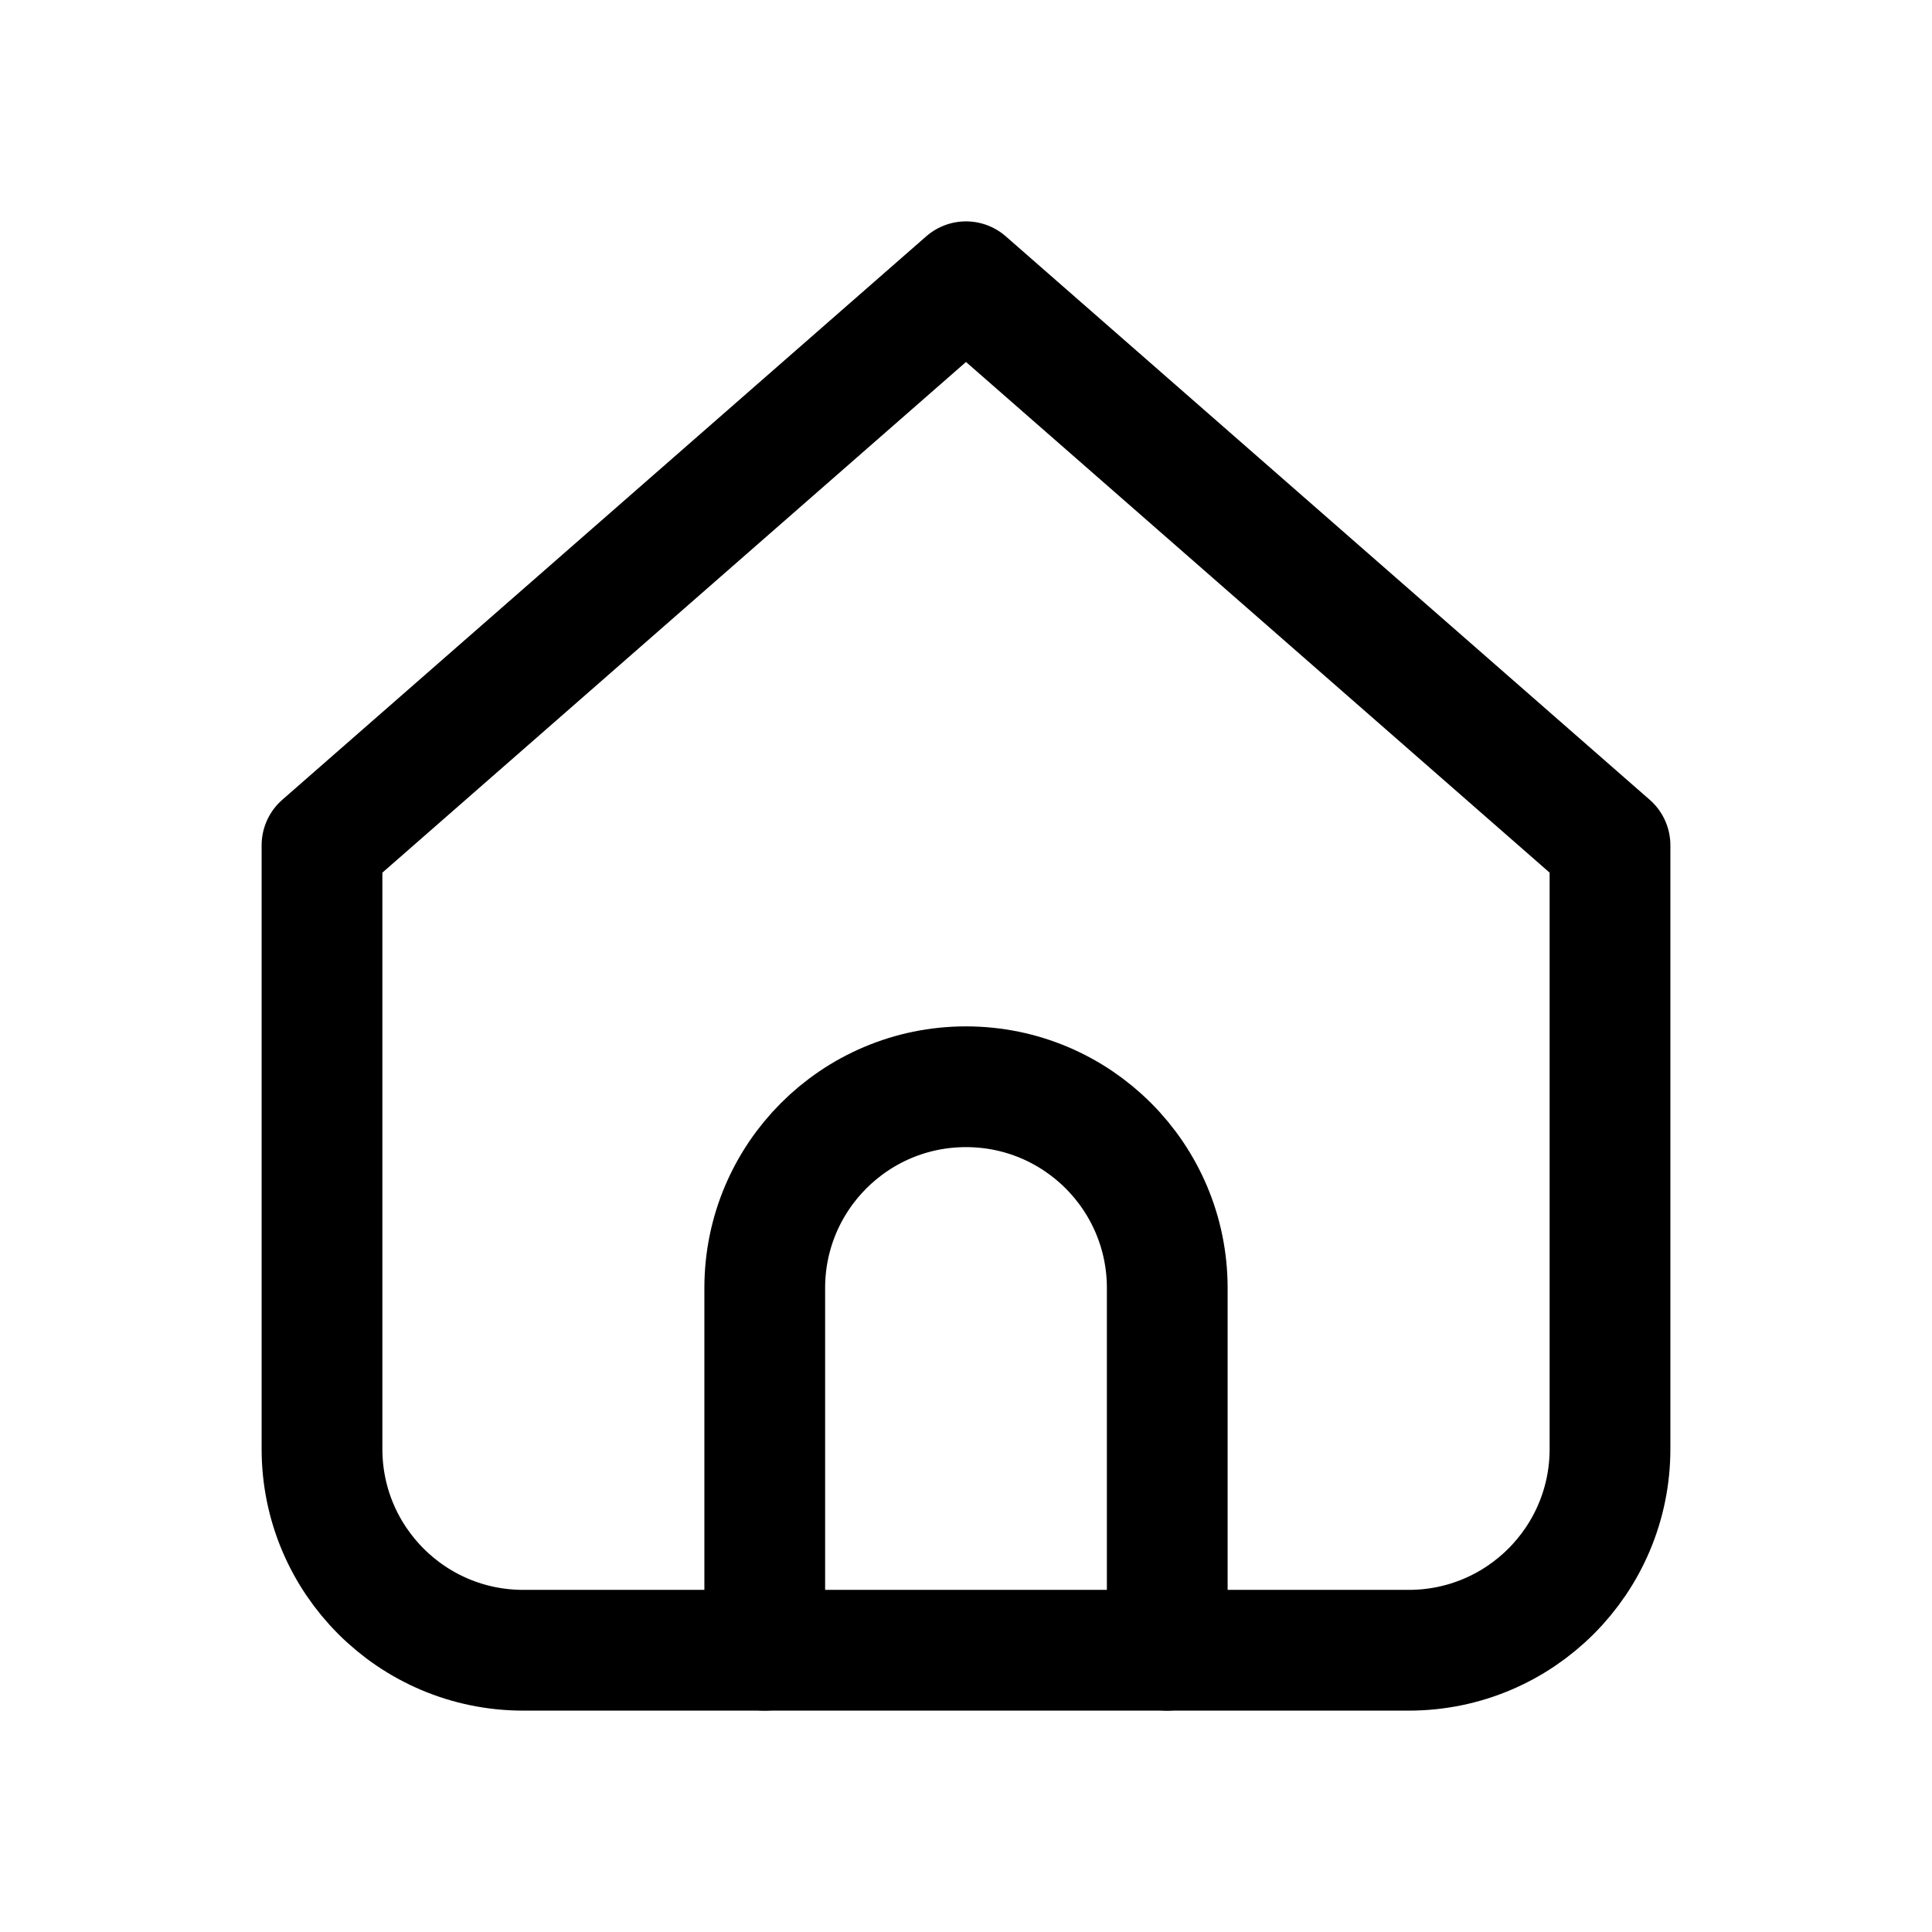
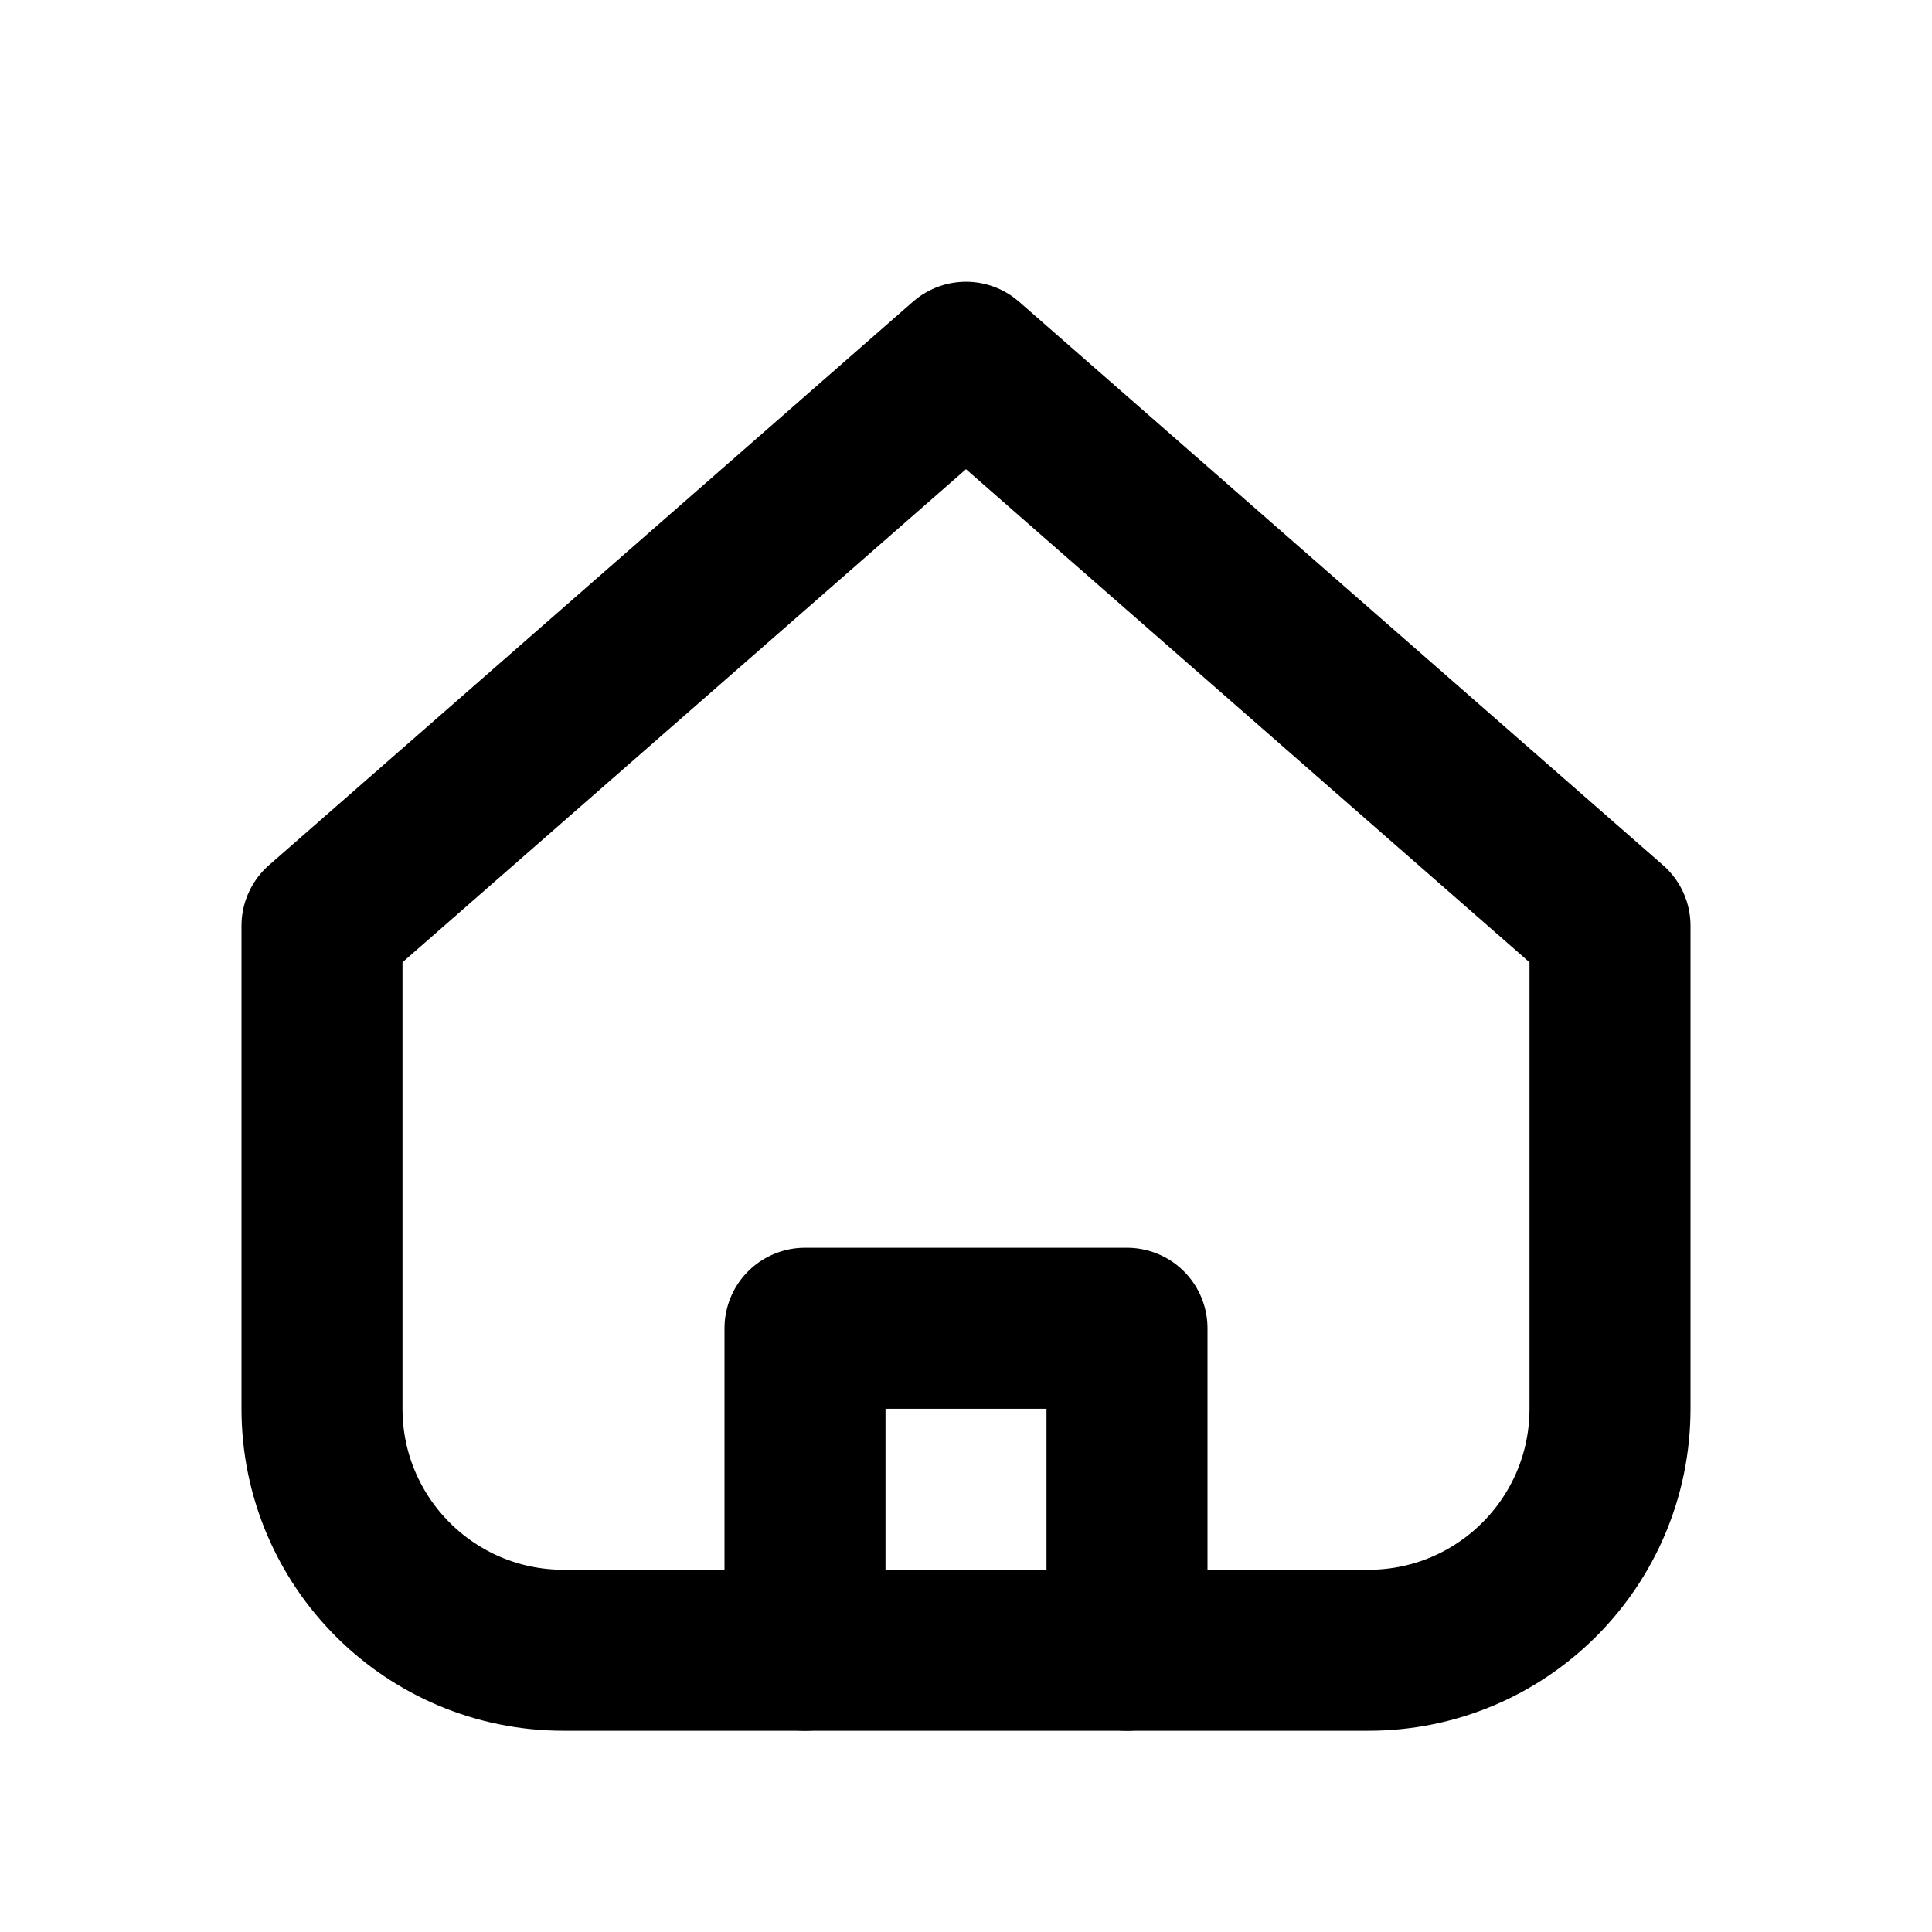
- <svg xmlns="http://www.w3.org/2000/svg" viewBox="0 0 24 24" fill="none" stroke="currentColor" stroke-width="1.5" stroke-linecap="round" stroke-linejoin="round">
-   <path d="M4 10.5 12 3.5l8 7V18a2.5 2.5 0 0 1-2.5 2.5h-11A2.5 2.5 0 0 1 4 18z" />
-   <path d="M9.5 20.5v-4.5a2.5 2.5 0 0 1 5 0v4.5" />
+ <svg xmlns="http://www.w3.org/2000/svg" viewBox="0 0 24 24" fill="none" stroke="currentColor" stroke-width="2" stroke-linecap="round" stroke-linejoin="round">
+   <path d="M4 11.5l8-7 8 7V17.5a3 3 0 0 1-3 3H7a3 3 0 0 1-3-3z" />
+   <path d="M10 20.5v-4h4v4" />
</svg>
